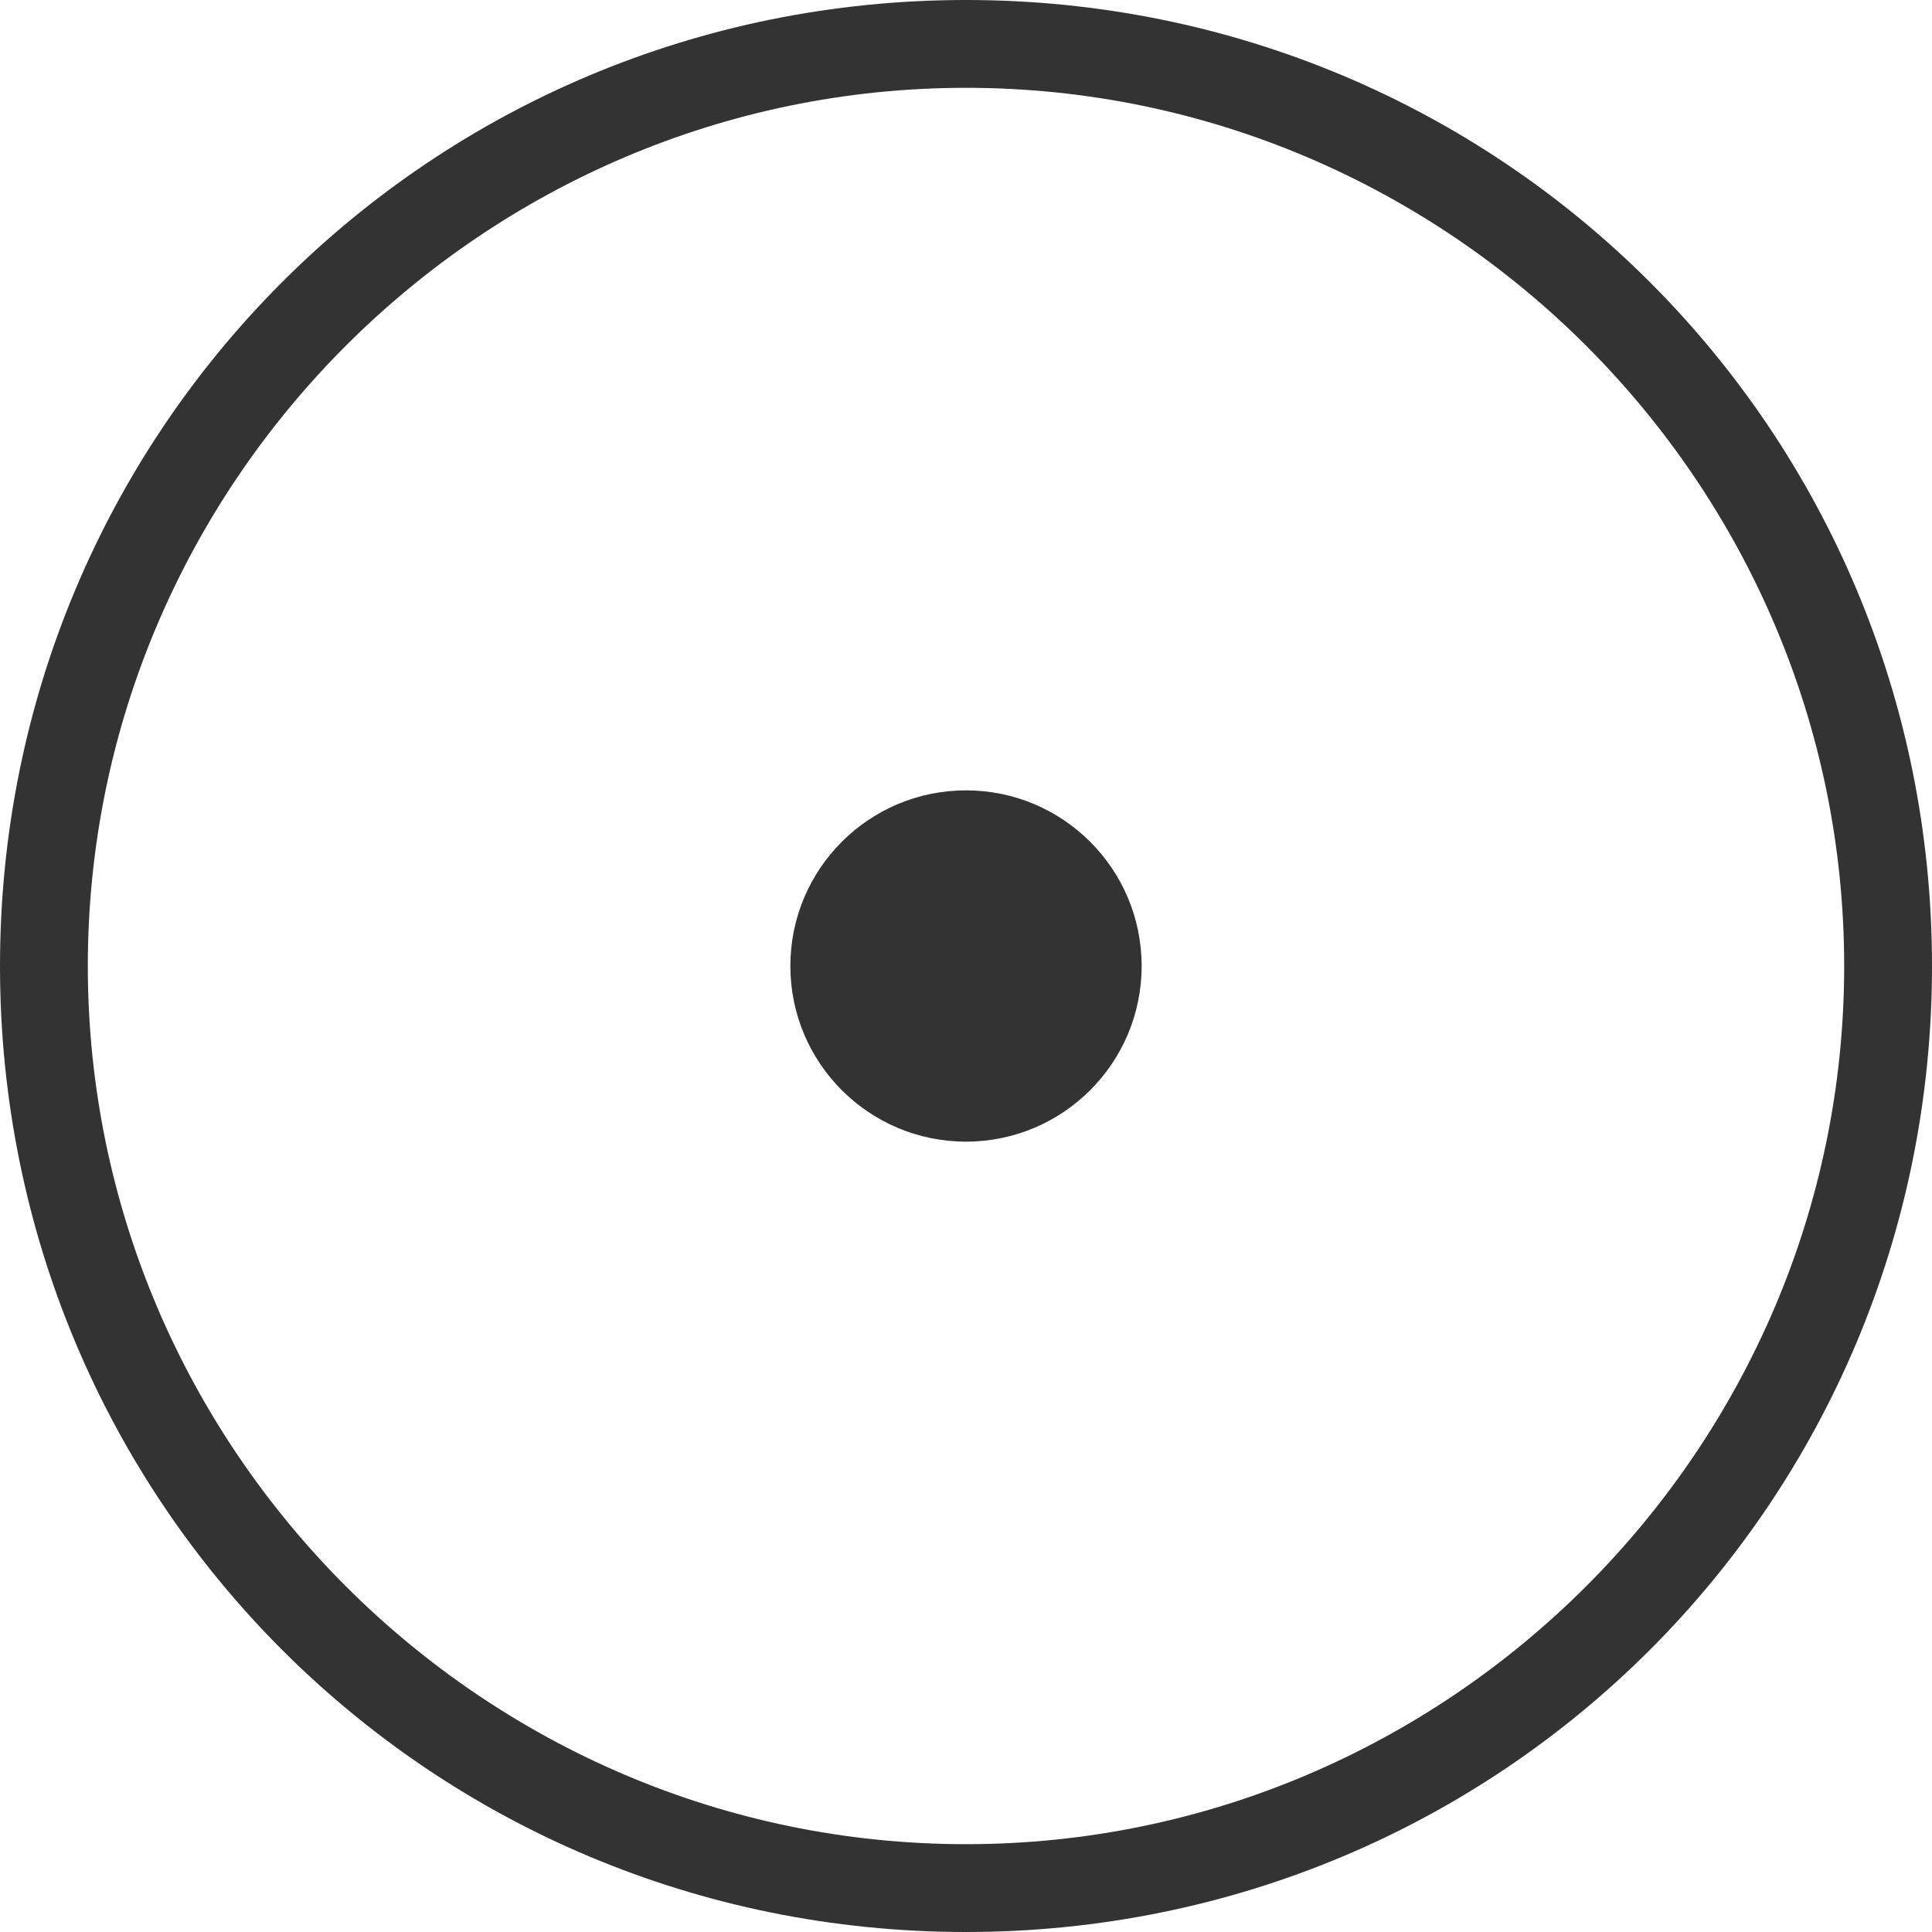
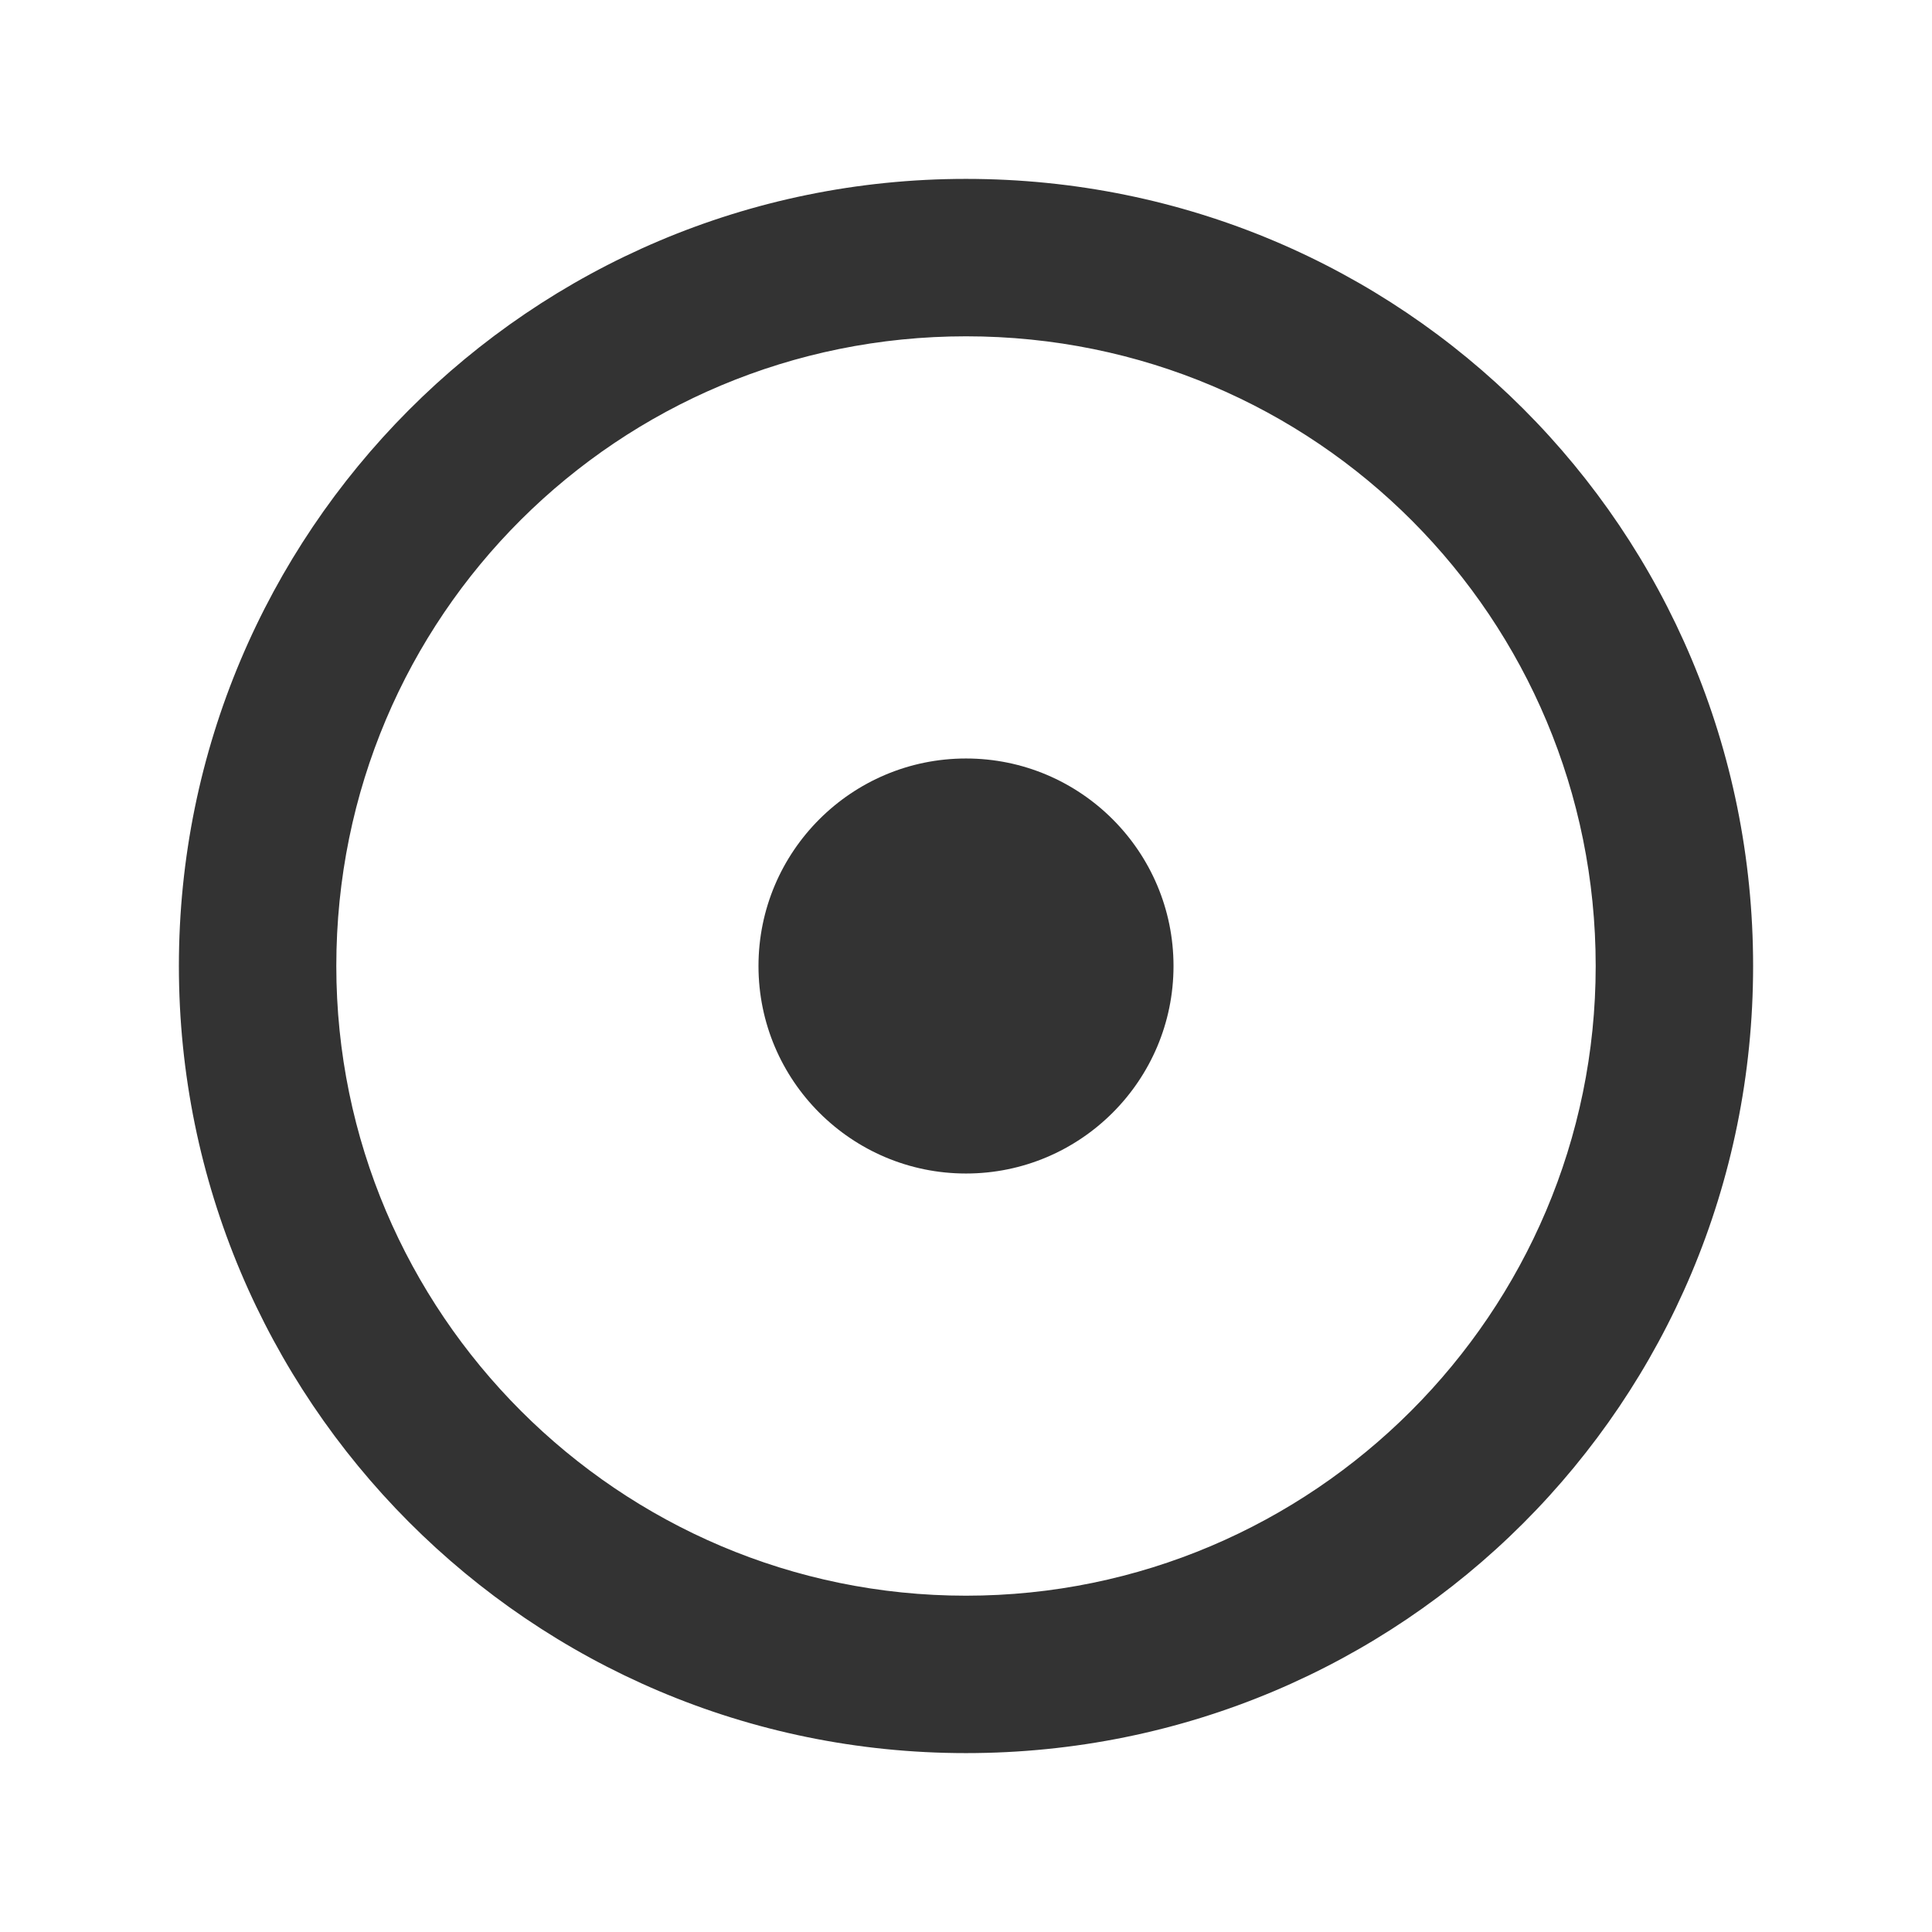
- <svg xmlns="http://www.w3.org/2000/svg" version="1.1" id="Слой_1" x="0px" y="0px" viewBox="0 0 44 44" style="enable-background:new 0 0 44 44;" xml:space="preserve">
+ <svg xmlns="http://www.w3.org/2000/svg" version="1.1" id="Слой_1" x="0px" y="0px" viewBox="0 0 54 54" style="enable-background:new 0 0 54 54;" xml:space="preserve">
  <style type="text/css">
- 	.st0{fill:#333333;}
+ 	.st0{display:none;}
+ 	.st1{display:inline;fill:#333333;}
+ 	.st2{fill:#333333;}
</style>
+   <g class="st0">
+     <path class="st1" d="M27,7c11,0,20,9,20,20s-9,20-20,20S7,38,7,27S16,7,27,7 M27,5C14.8,5,5,14.8,5,27s9.8,22,22,22s22-9.8,22-22   S39.2,5,27,5L27,5z" />
+     <circle class="st1" cx="27" cy="27" r="4" />
+   </g>
  <g>
-     <path class="st0" d="M22,2c11,0,20,9,20,20s-9,20-20,20S2,33,2,22S11,2,22,2 M22,0C9.8,0,0,9.8,0,22s9.8,22,22,22s22-9.8,22-22   S34.2,0,22,0L22,0z" />
-     <circle class="st0" cx="22" cy="22" r="4" />
+     <path class="st2" d="M27,5C14.8,5,5,14.9,5,27s9.8,22,22,22c12.2,0,22-9.8,22-22S39.2,5,27,5z M27,44.6c-9.7,0-17.6-7.9-17.6-17.6   c0-9.8,7.9-17.6,17.6-17.6c9.8,0,17.6,7.9,17.6,17.6C44.6,36.7,36.7,44.6,27,44.6z" />
+     <path class="st2" d="M27,21.2c-3.2,0-5.8,2.6-5.8,5.8c0,3.2,2.6,5.8,5.8,5.8c3.2,0,5.8-2.6,5.8-5.8C32.8,23.8,30.2,21.2,27,21.2z" />
  </g>
</svg>
